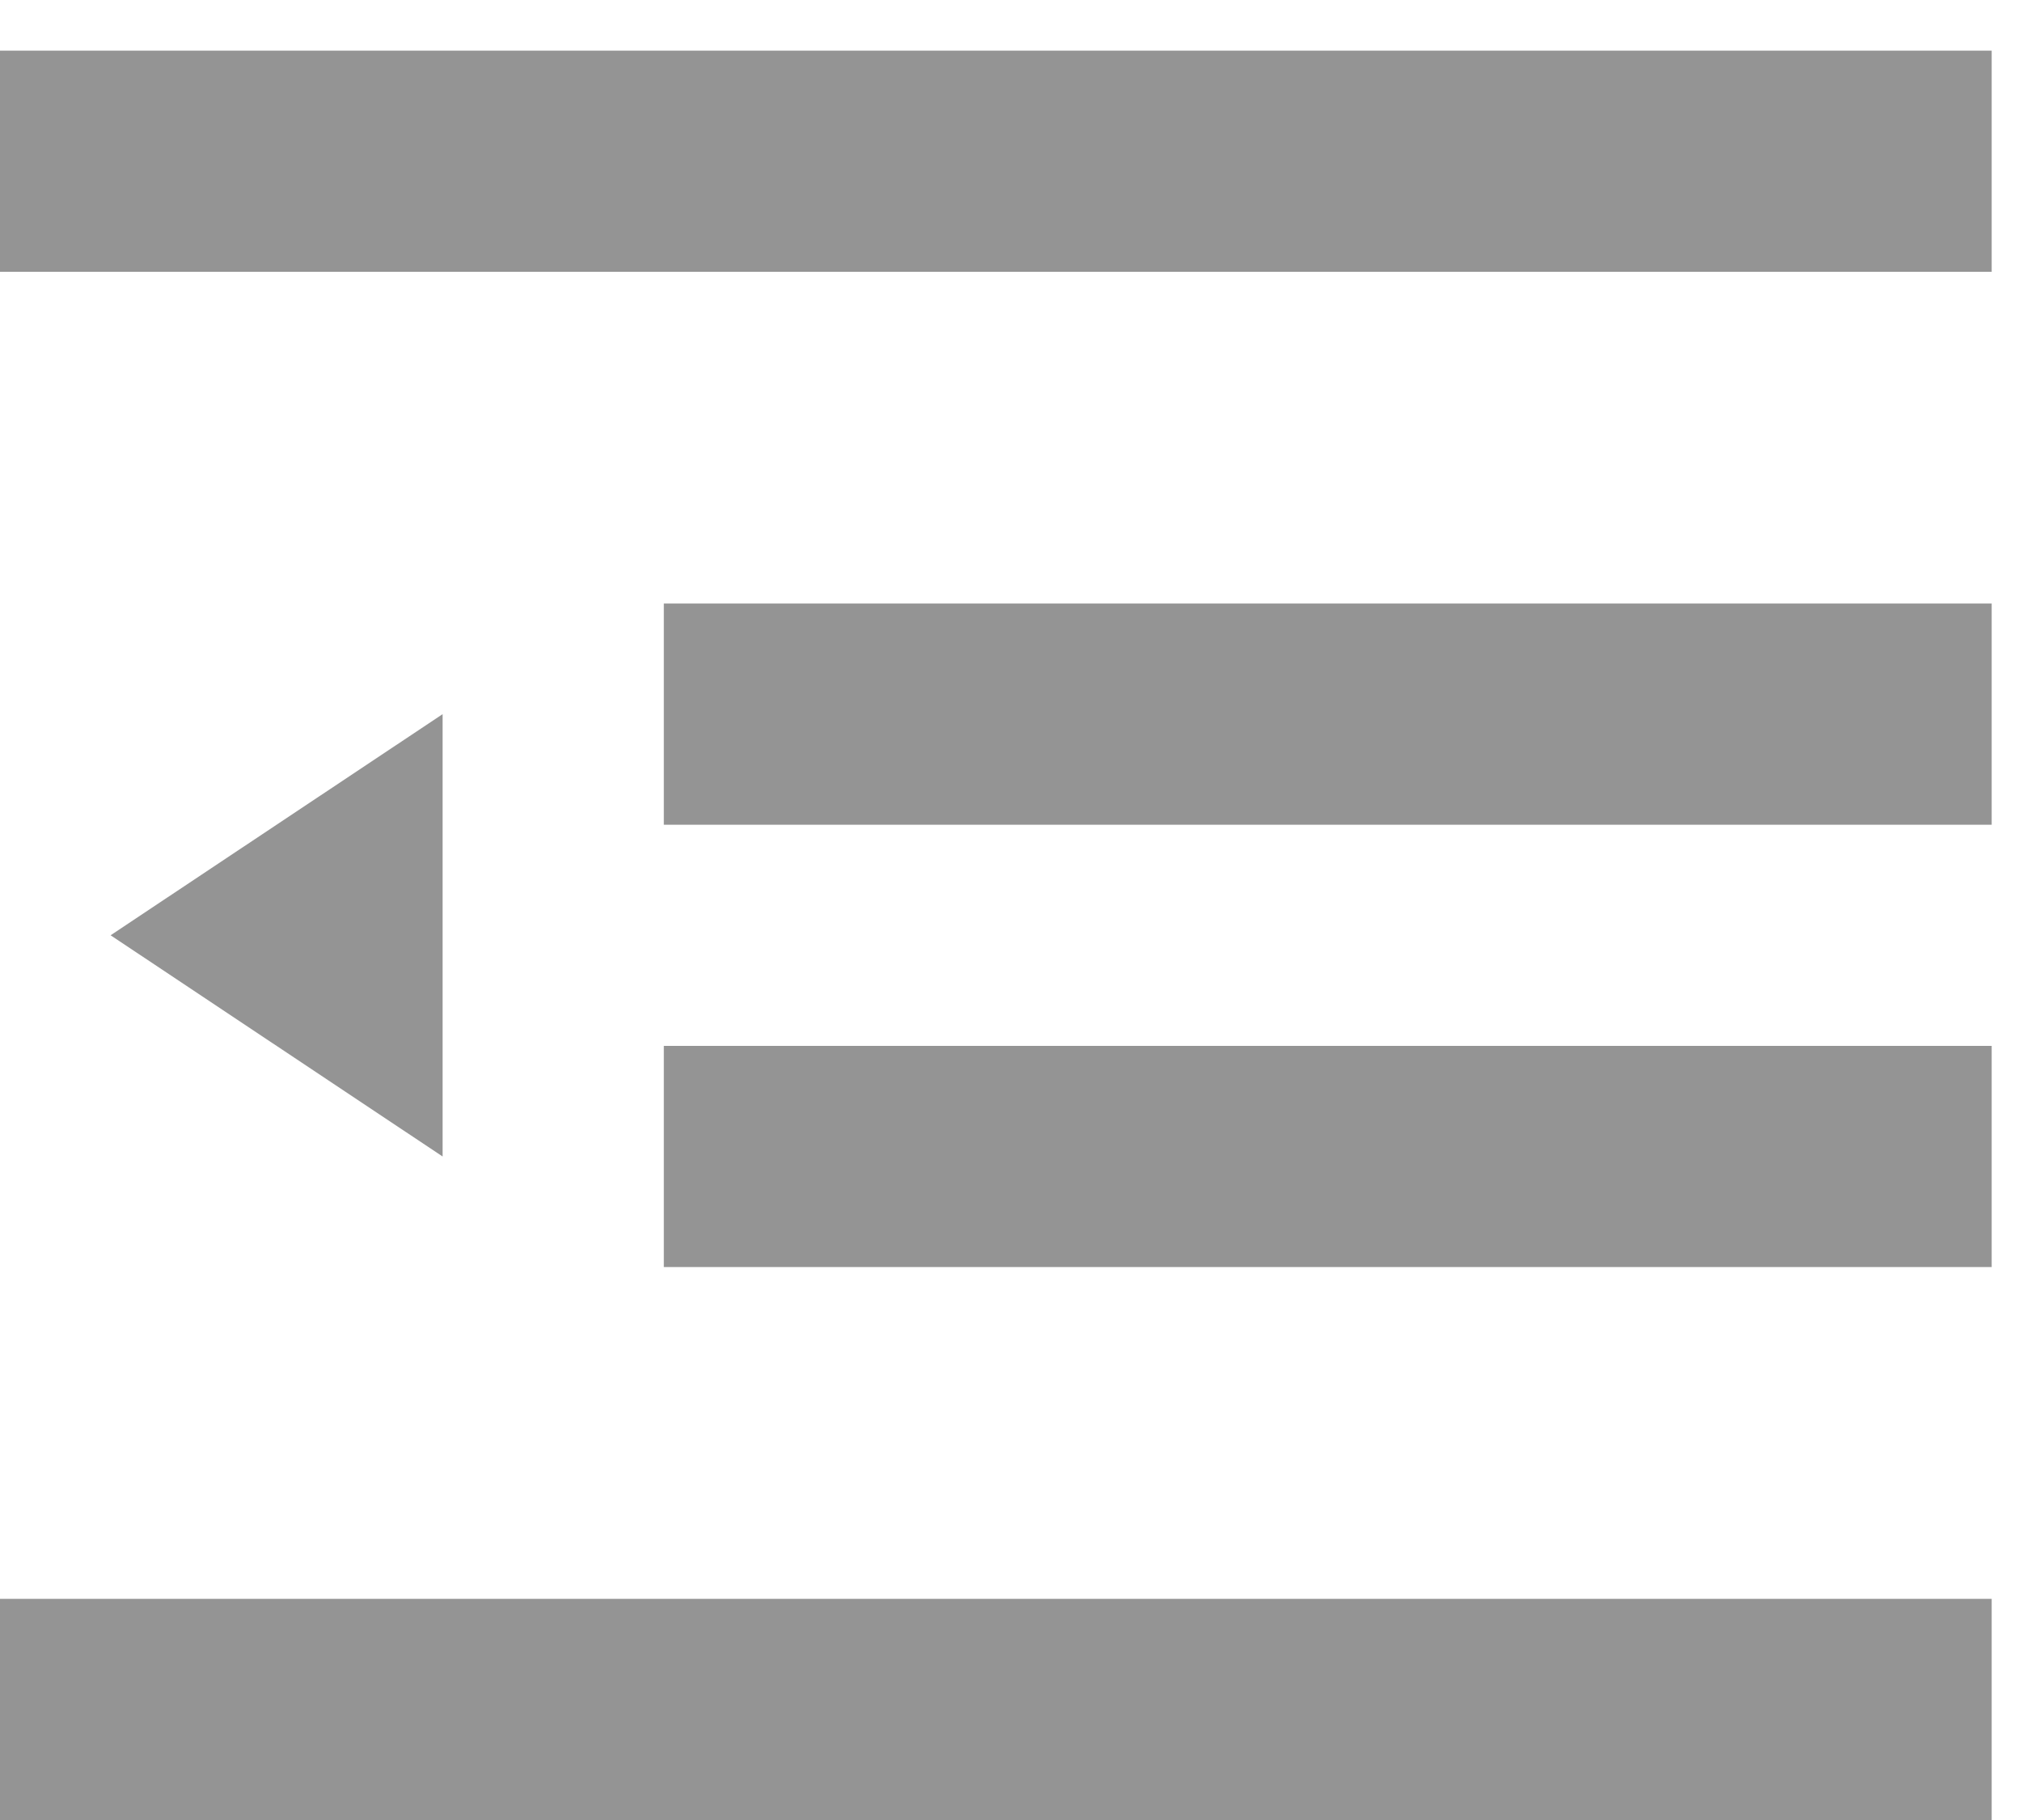
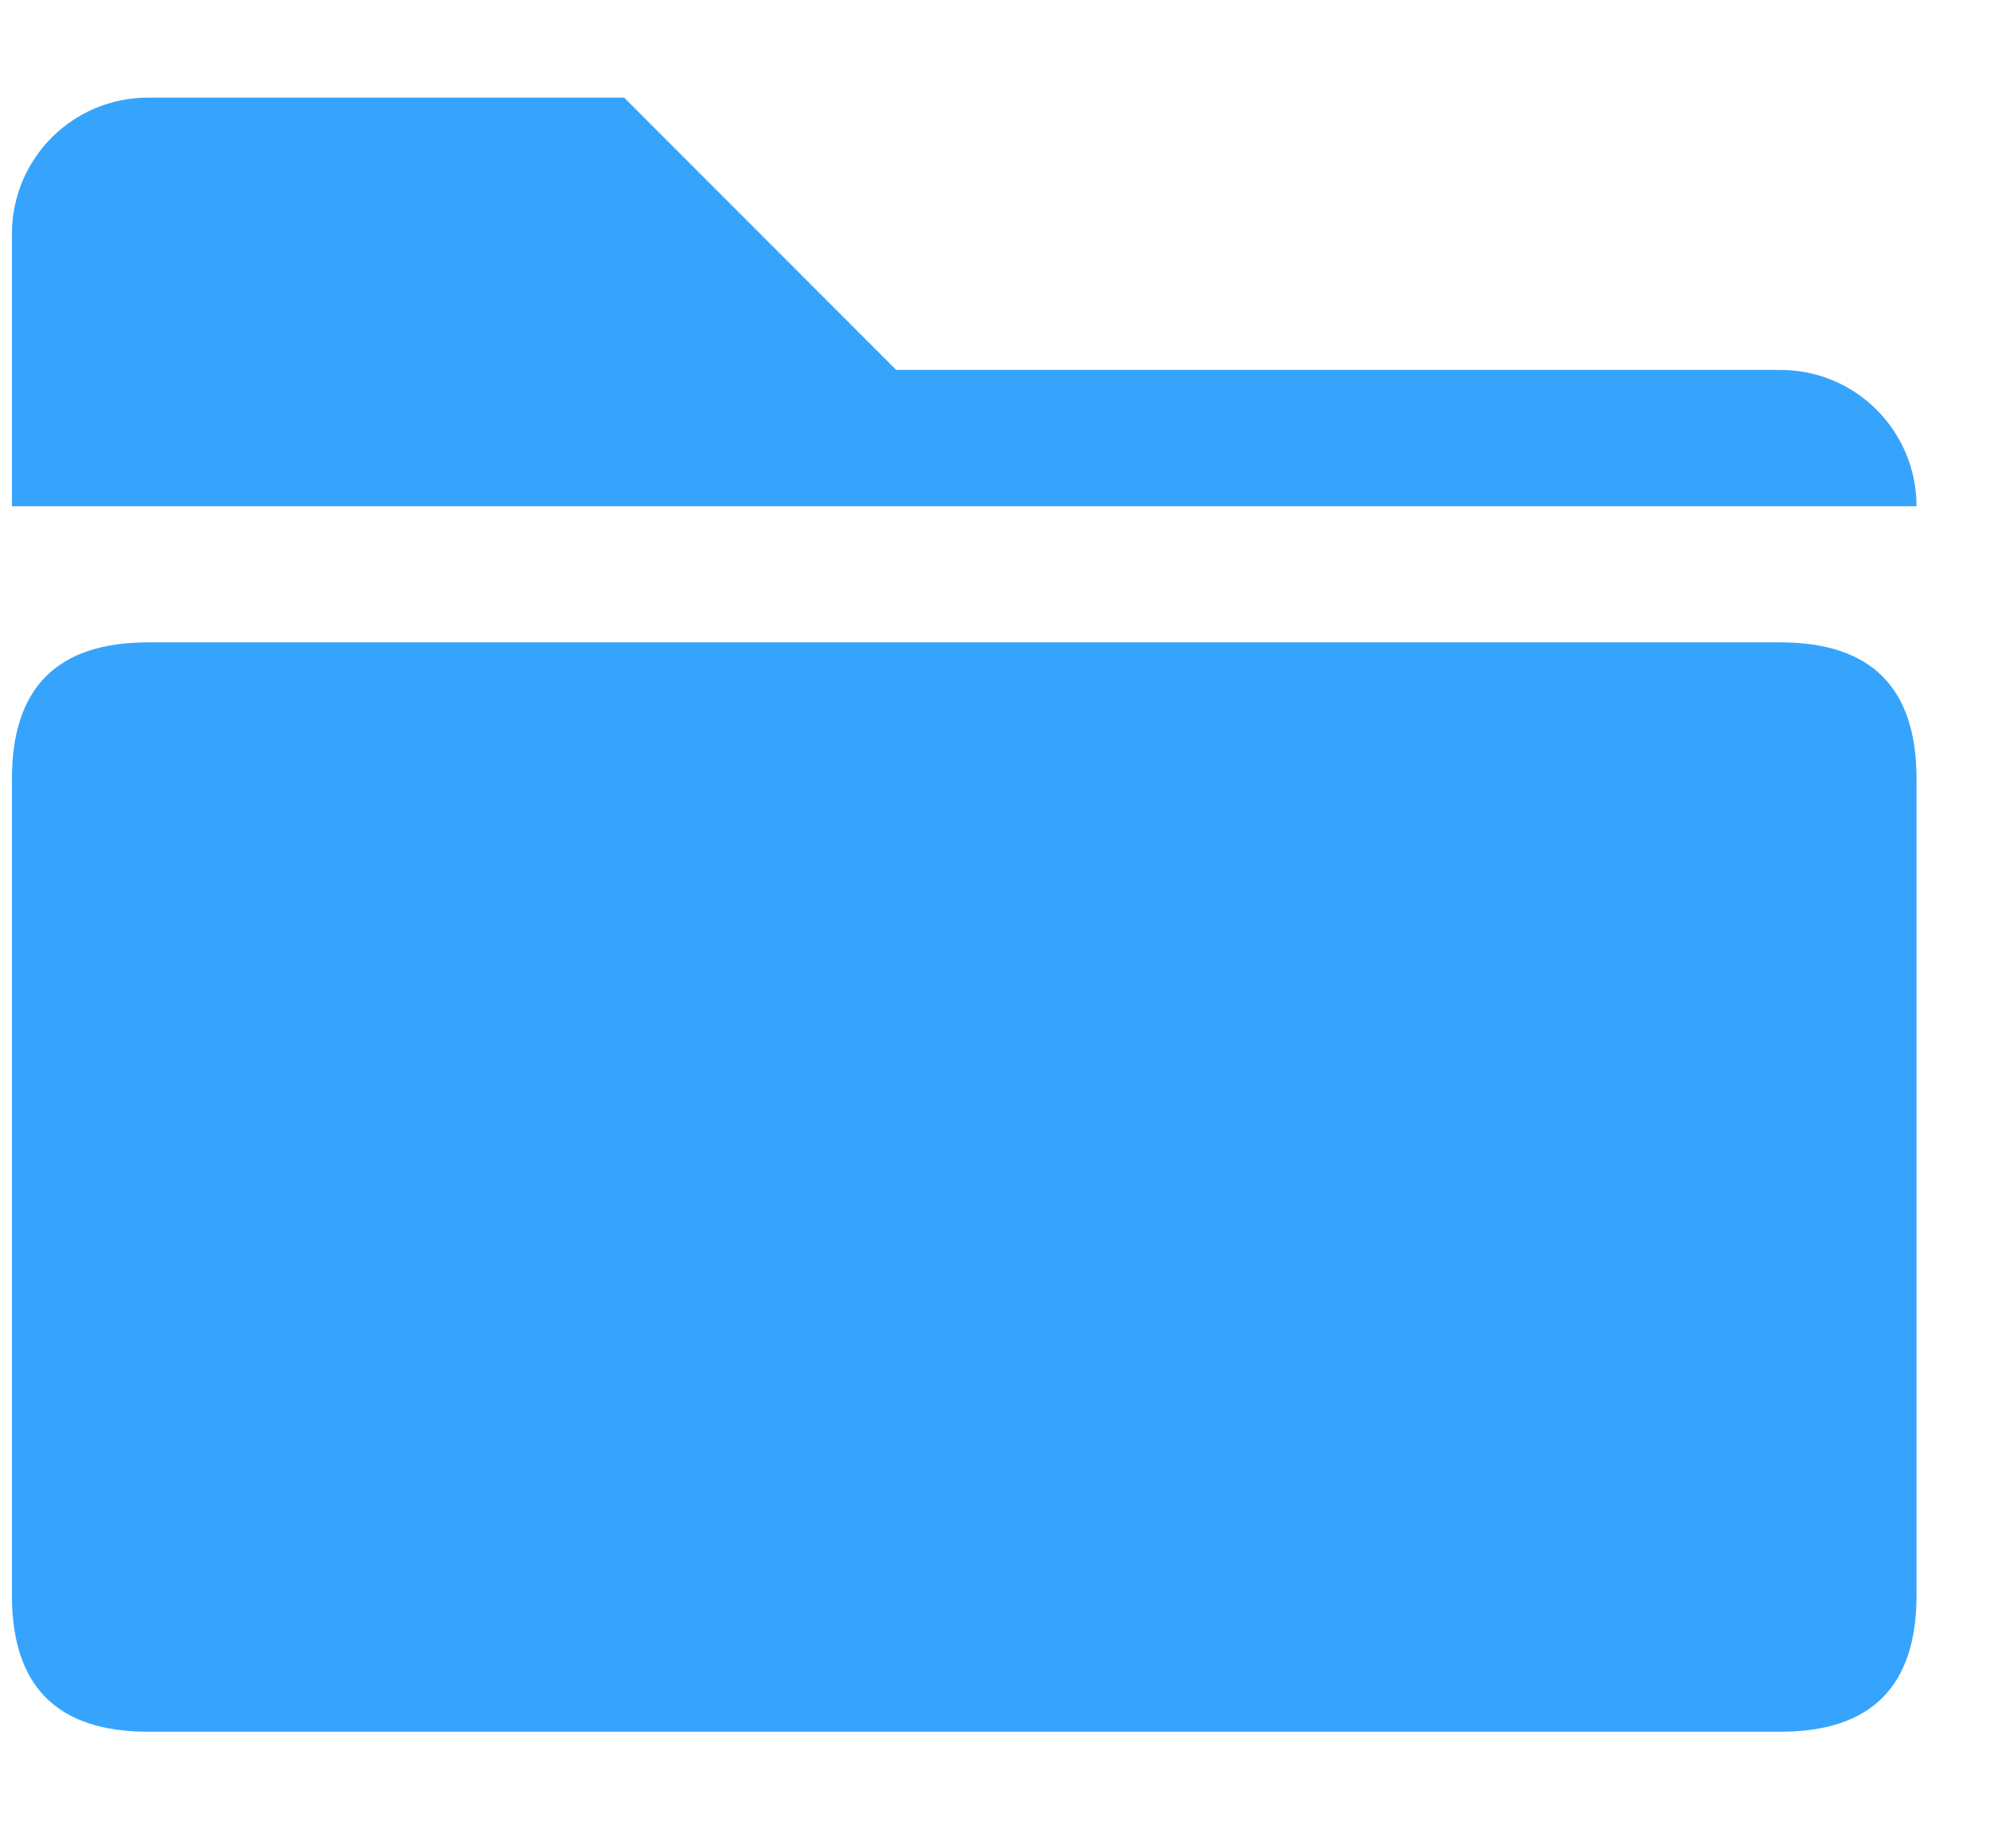
- <svg xmlns="http://www.w3.org/2000/svg" width="20px" height="18px">
-   <path fill-rule="evenodd" fill="rgb(148, 148, 148)" d="M19.700,15.813 L19.700,18.000 L-0.000,18.000 L-0.000,15.813 L19.700,15.813 ZM19.700,10.344 L19.700,12.531 L6.566,12.531 L6.566,10.344 L19.700,10.344 ZM4.378,7.063 L4.378,11.438 L1.094,9.250 L4.378,7.063 ZM19.700,5.969 L19.700,8.157 L6.566,8.157 L6.566,5.969 L19.700,5.969 ZM19.700,0.501 L19.700,2.688 L-0.000,2.688 L-0.000,0.501 L19.700,0.501 Z" />
+ <svg xmlns="http://www.w3.org/2000/svg" width="14px" height="13px">
+   <path fill-rule="evenodd" fill="rgb(54, 164, 253)" d="M12.526,12.185 L1.041,12.185 C0.403,12.185 0.084,11.866 0.084,11.227 L0.084,5.478 C0.084,4.839 0.403,4.520 1.041,4.520 L12.526,4.520 C13.164,4.520 13.483,4.839 13.483,5.478 L13.483,11.227 C13.483,11.866 13.164,12.185 12.526,12.185 ZM0.084,1.645 C0.084,1.116 0.512,0.687 1.041,0.687 L4.391,0.687 L6.305,2.603 L12.526,2.603 C13.055,2.603 13.483,3.032 13.483,3.562 L0.084,3.562 L0.084,1.645 Z" />
</svg>
